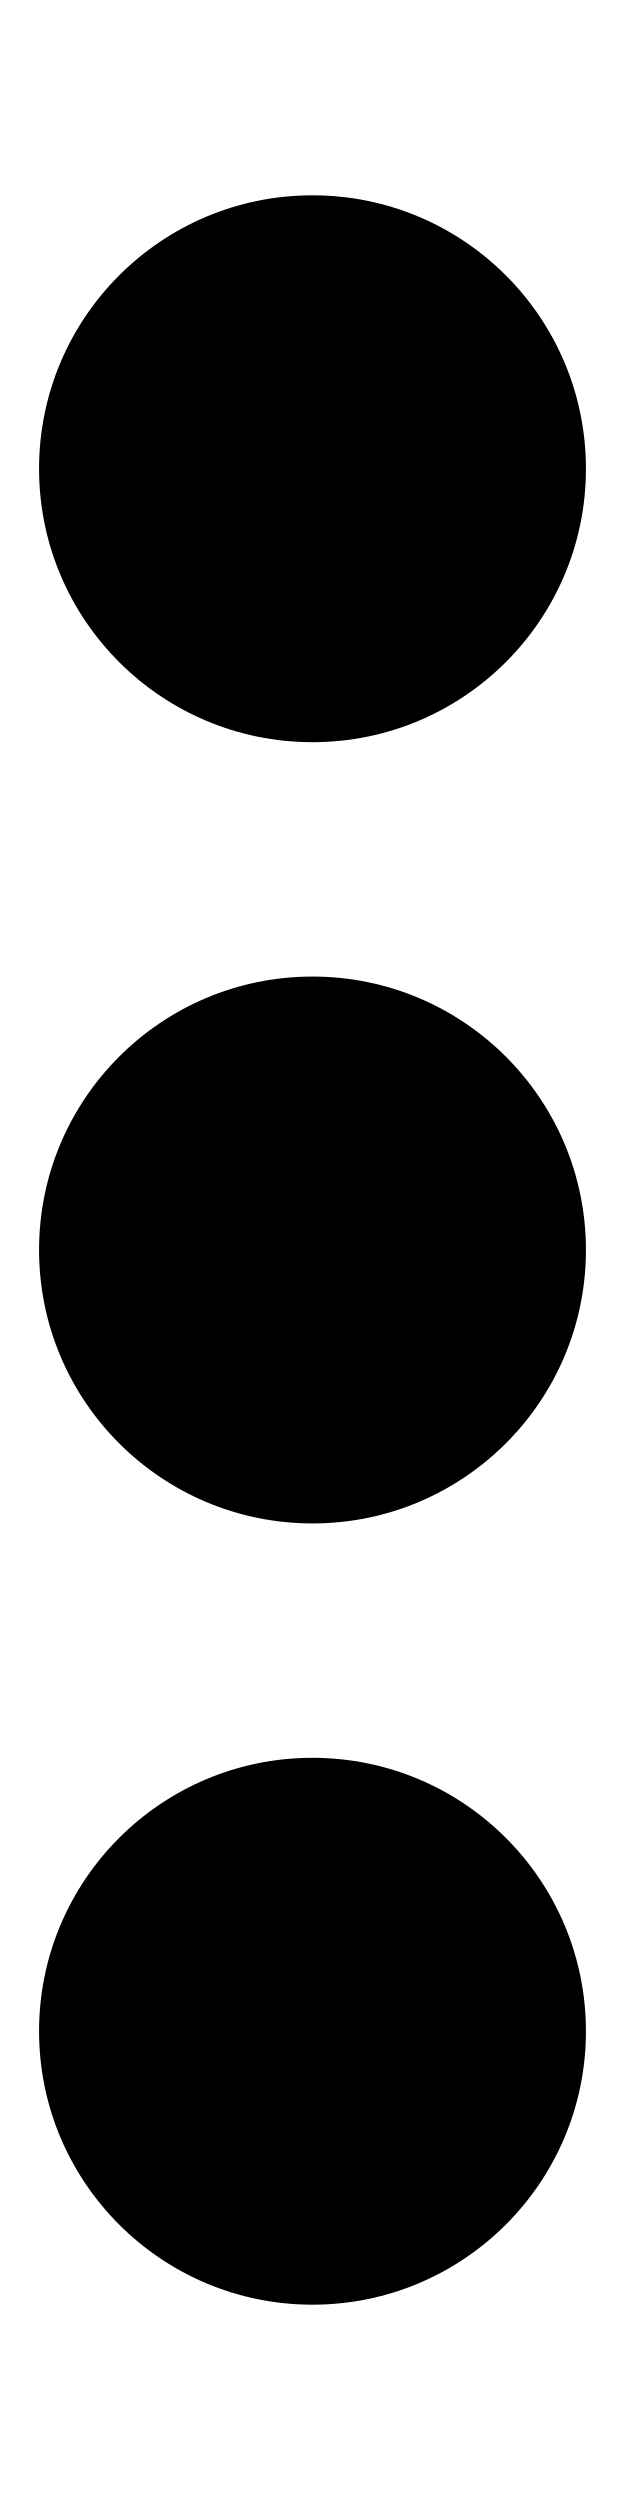
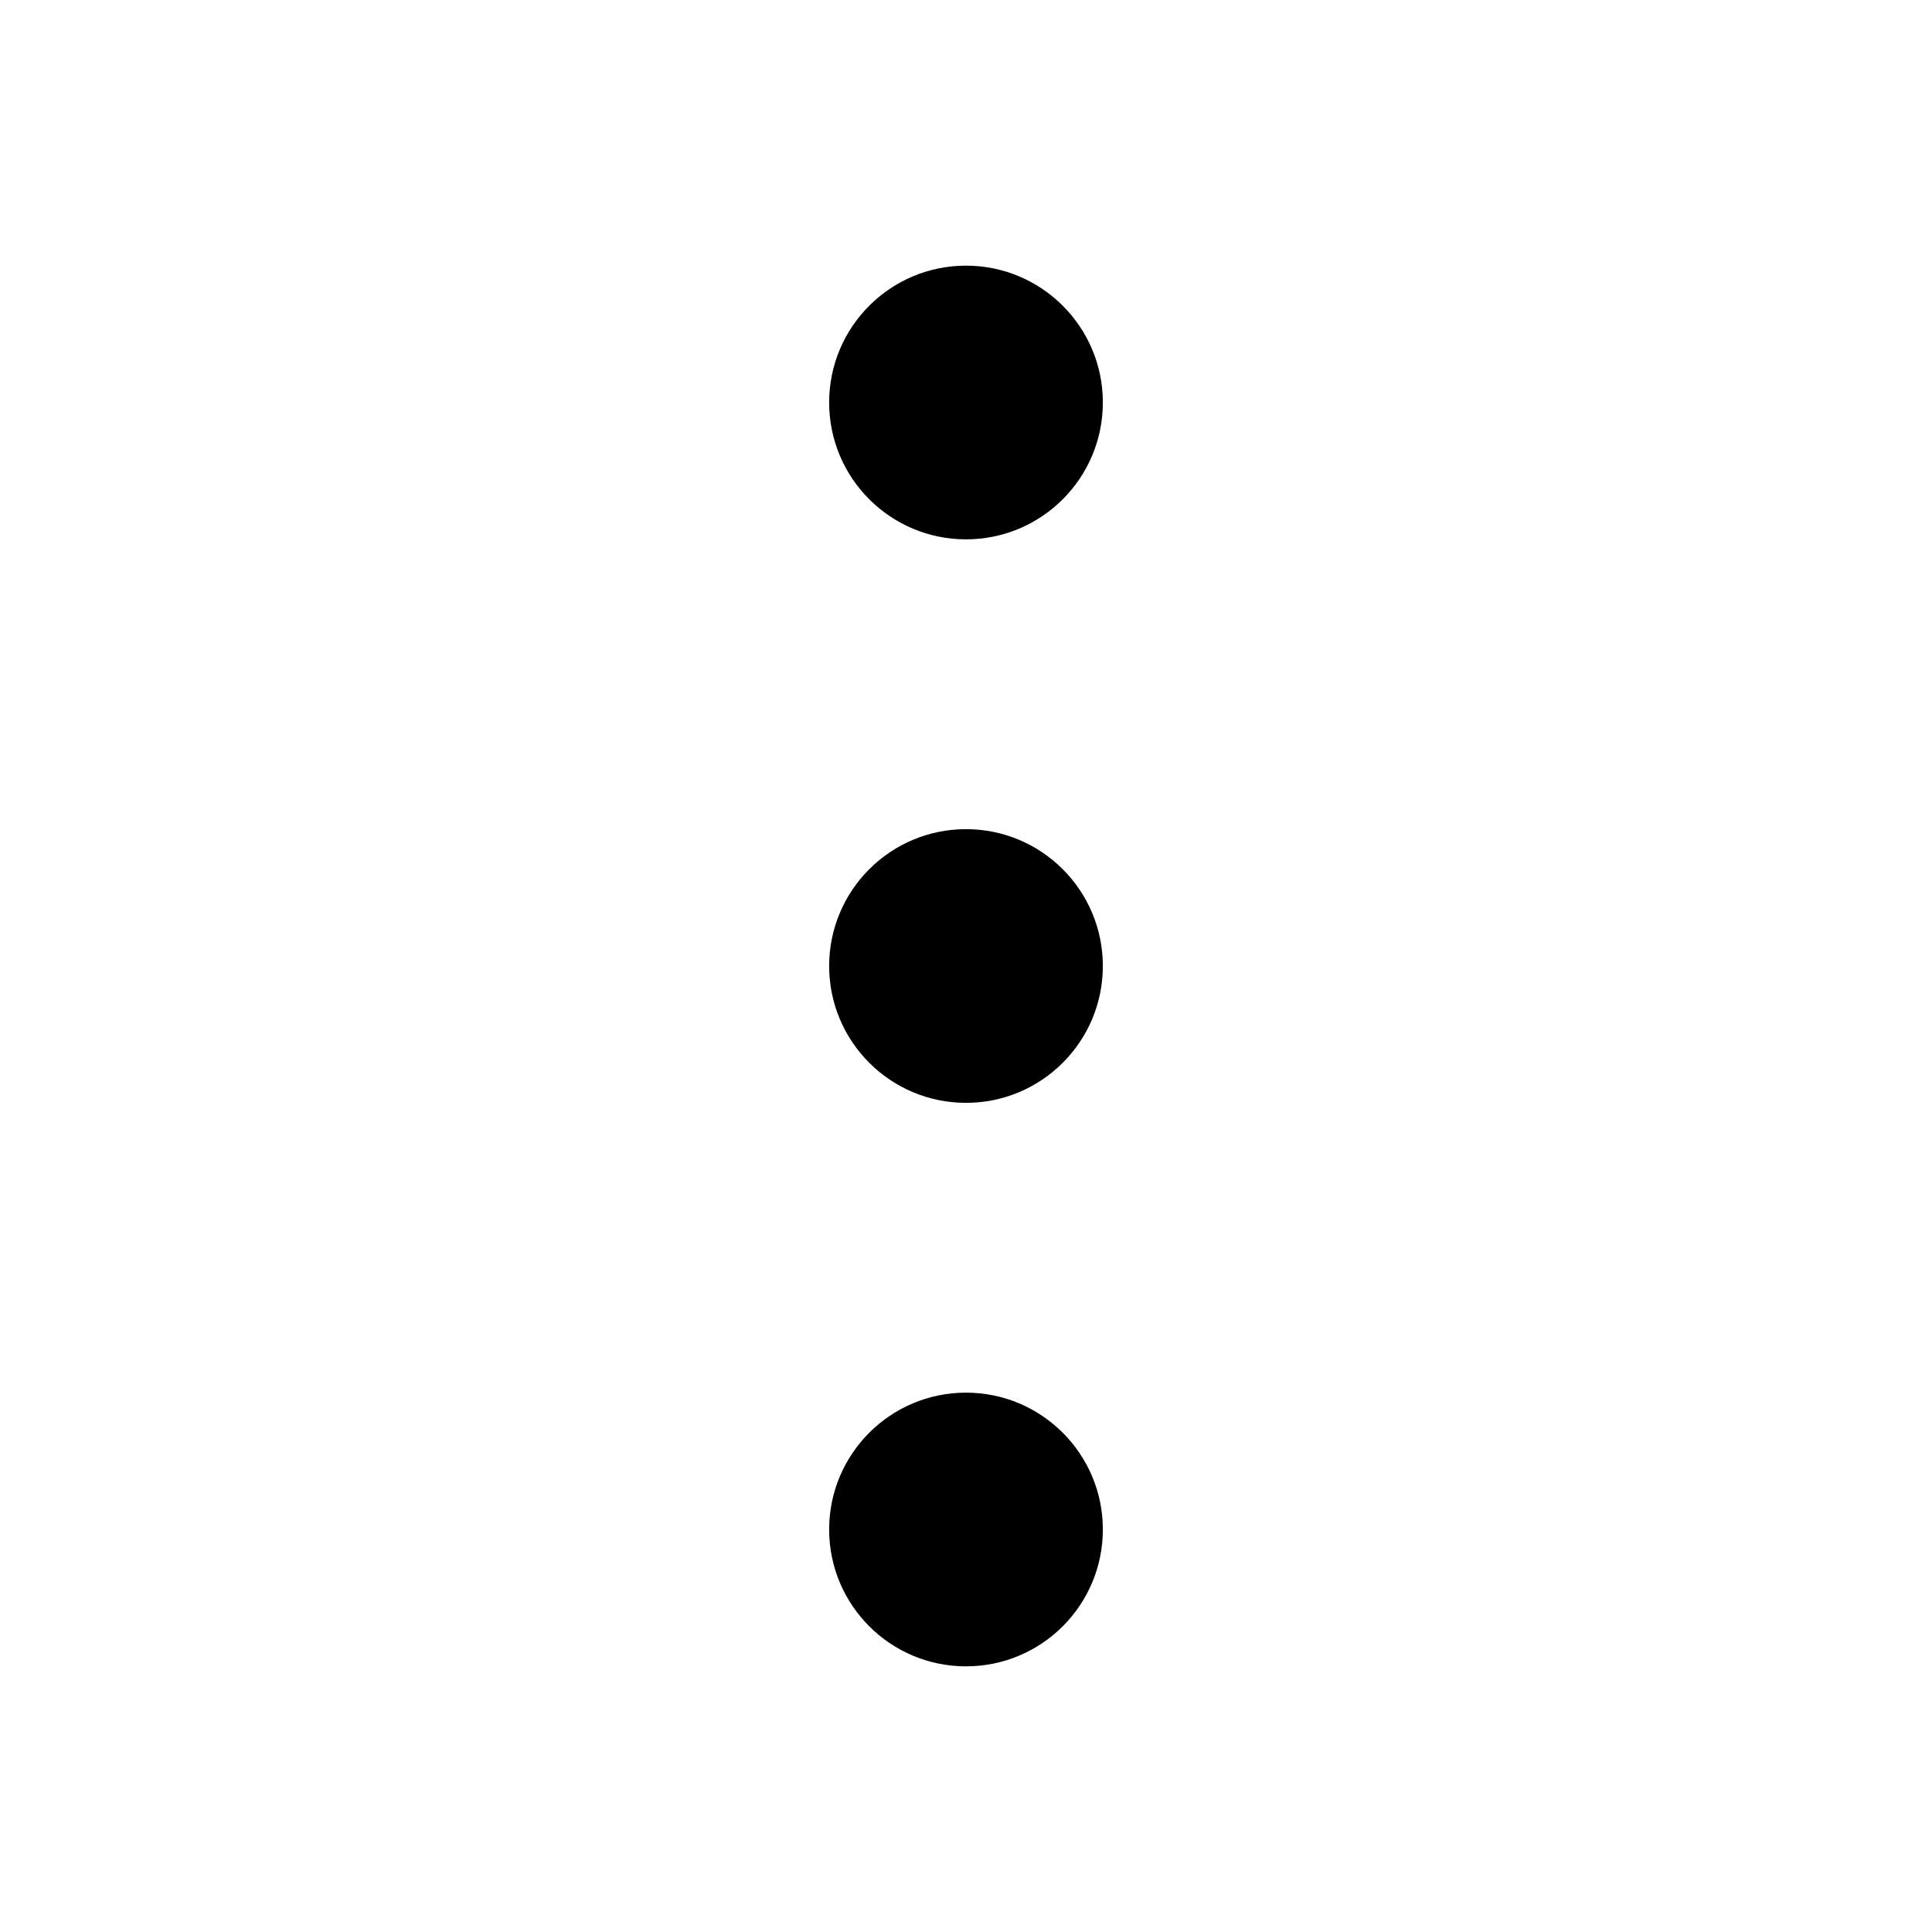
- <svg xmlns="http://www.w3.org/2000/svg" viewBox="0 0 128 512">
-   <path d="M64 360a56 56 0 1 0 0 112 56 56 0 1 0 0-112zm0-160a56 56 0 1 0 0 112 56 56 0 1 0 0-112zM120 96A56 56 0 1 0 8 96a56 56 0 1 0 112 0z" />
+ <svg xmlns="http://www.w3.org/2000/svg" viewBox="0 0 24 24" fill="none" stroke="currentColor" stroke-width="1.8" stroke-linecap="round" stroke-linejoin="round">
+   <circle cx="12" cy="5" r="1.7" fill="currentColor" stroke="none" />
+   <circle cx="12" cy="12" r="1.7" fill="currentColor" stroke="none" />
+   <circle cx="12" cy="19" r="1.7" fill="currentColor" stroke="none" />
</svg>
